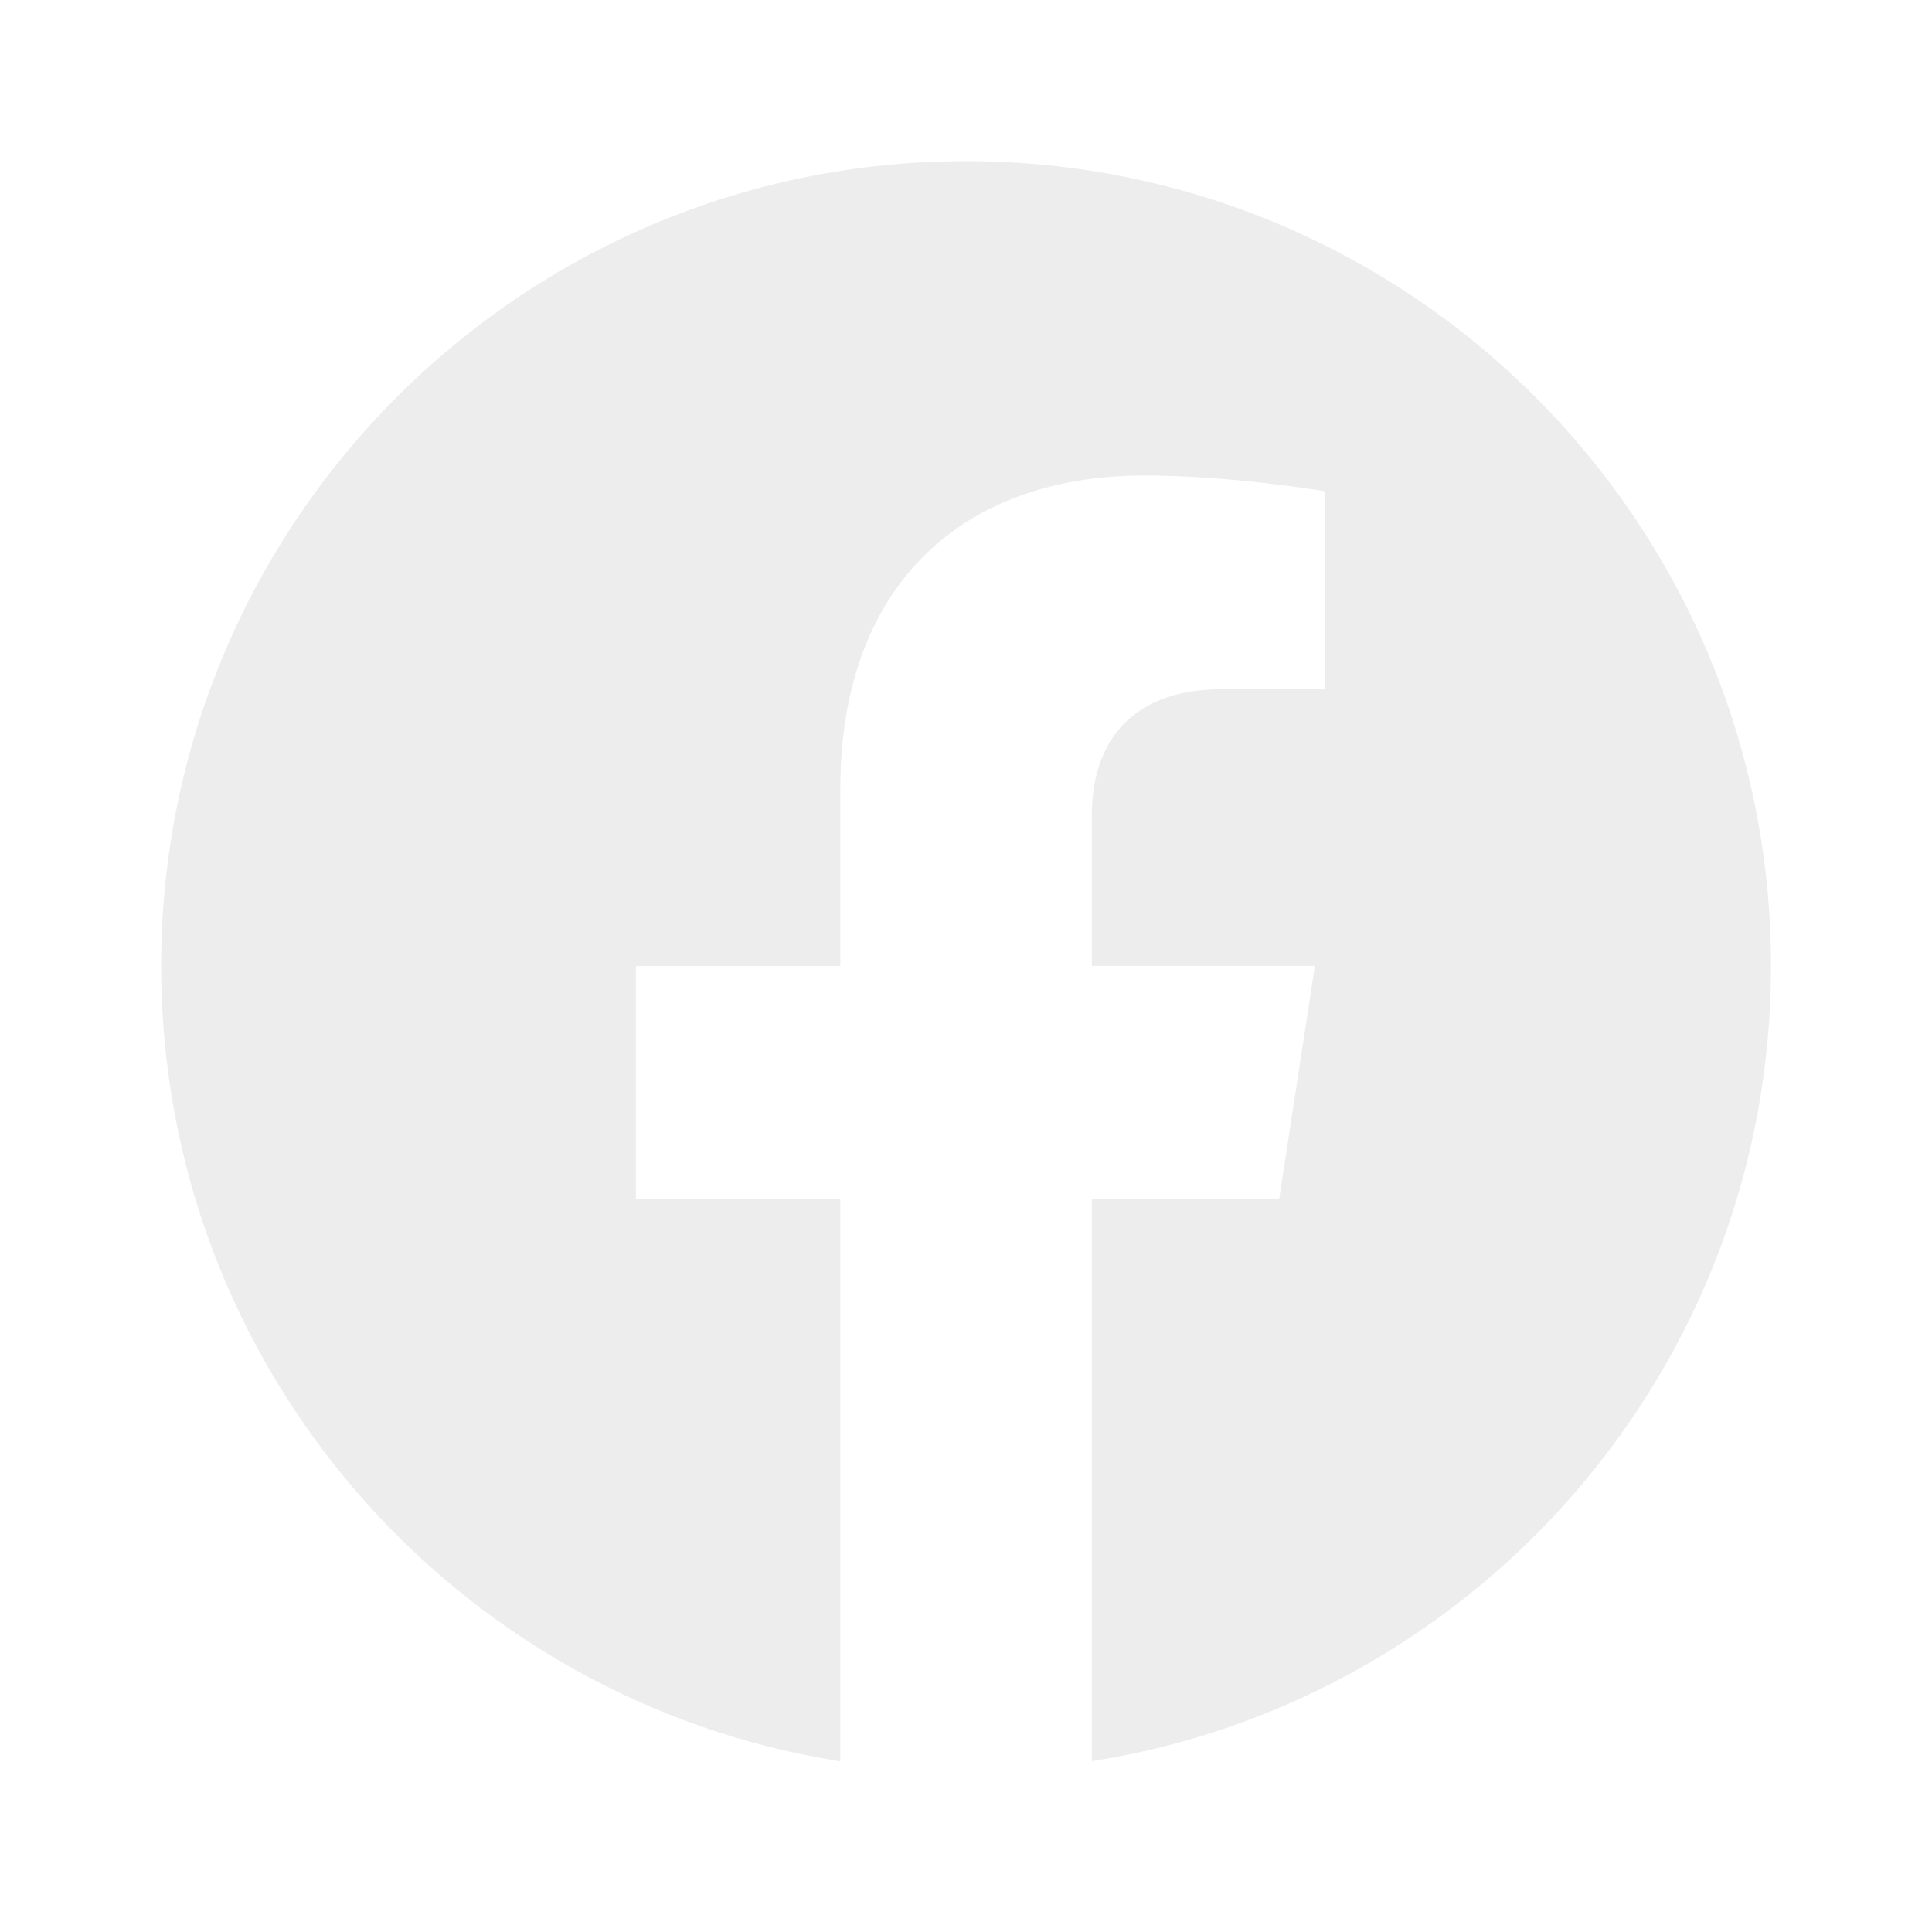
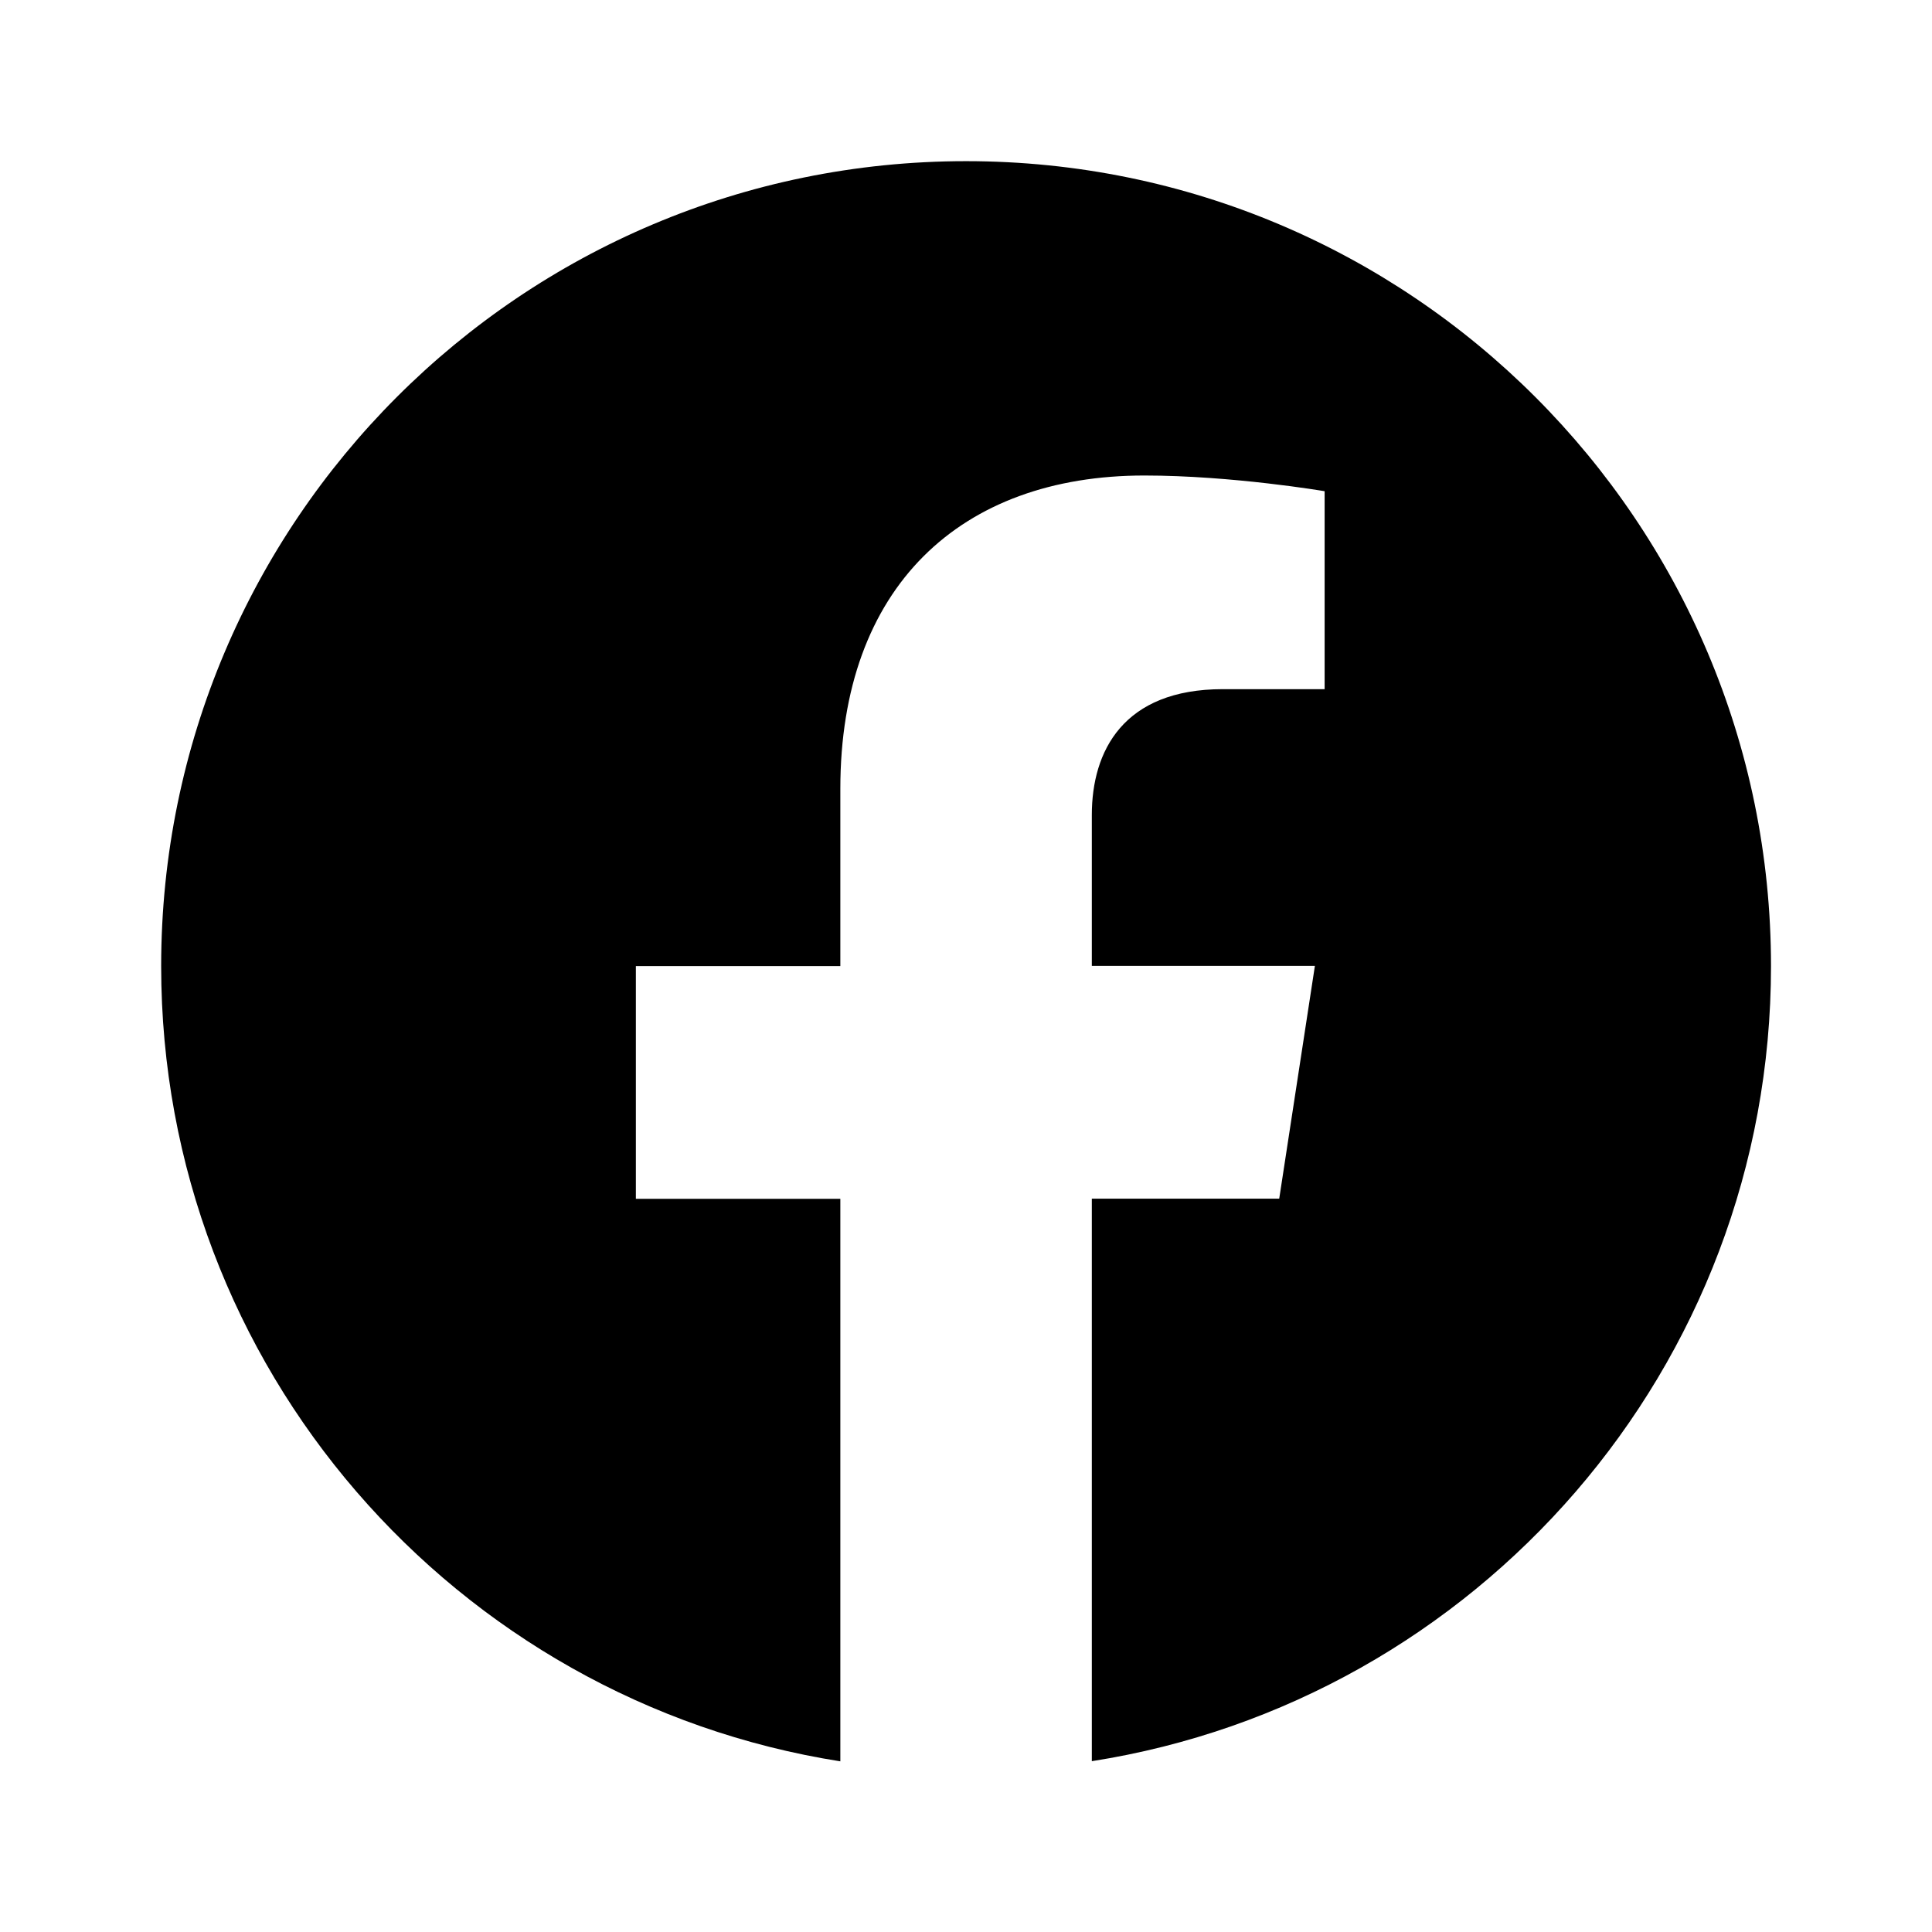
- <svg xmlns="http://www.w3.org/2000/svg" width="50" height="50" viewBox="0 0 24 24" style="fill: #eeeded;transform: ;msFilter:;">
+ <svg xmlns="http://www.w3.org/2000/svg" width="50" height="50" viewBox="0 0 24 24" style="fill: #000000;transform: ;msFilter:;">
  <path d="M12.001 2.002c-5.522 0-9.999 4.477-9.999 9.999 0 4.99 3.656 9.126 8.437 9.879v-6.988h-2.54v-2.891h2.54V9.798c0-2.508 1.493-3.891 3.776-3.891 1.094 0 2.24.195 2.24.195v2.459h-1.264c-1.24 0-1.628.772-1.628 1.563v1.875h2.771l-.443 2.891h-2.328v6.988C18.344 21.129 22 16.992 22 12.001c0-5.522-4.477-9.999-9.999-9.999z" />
</svg>
